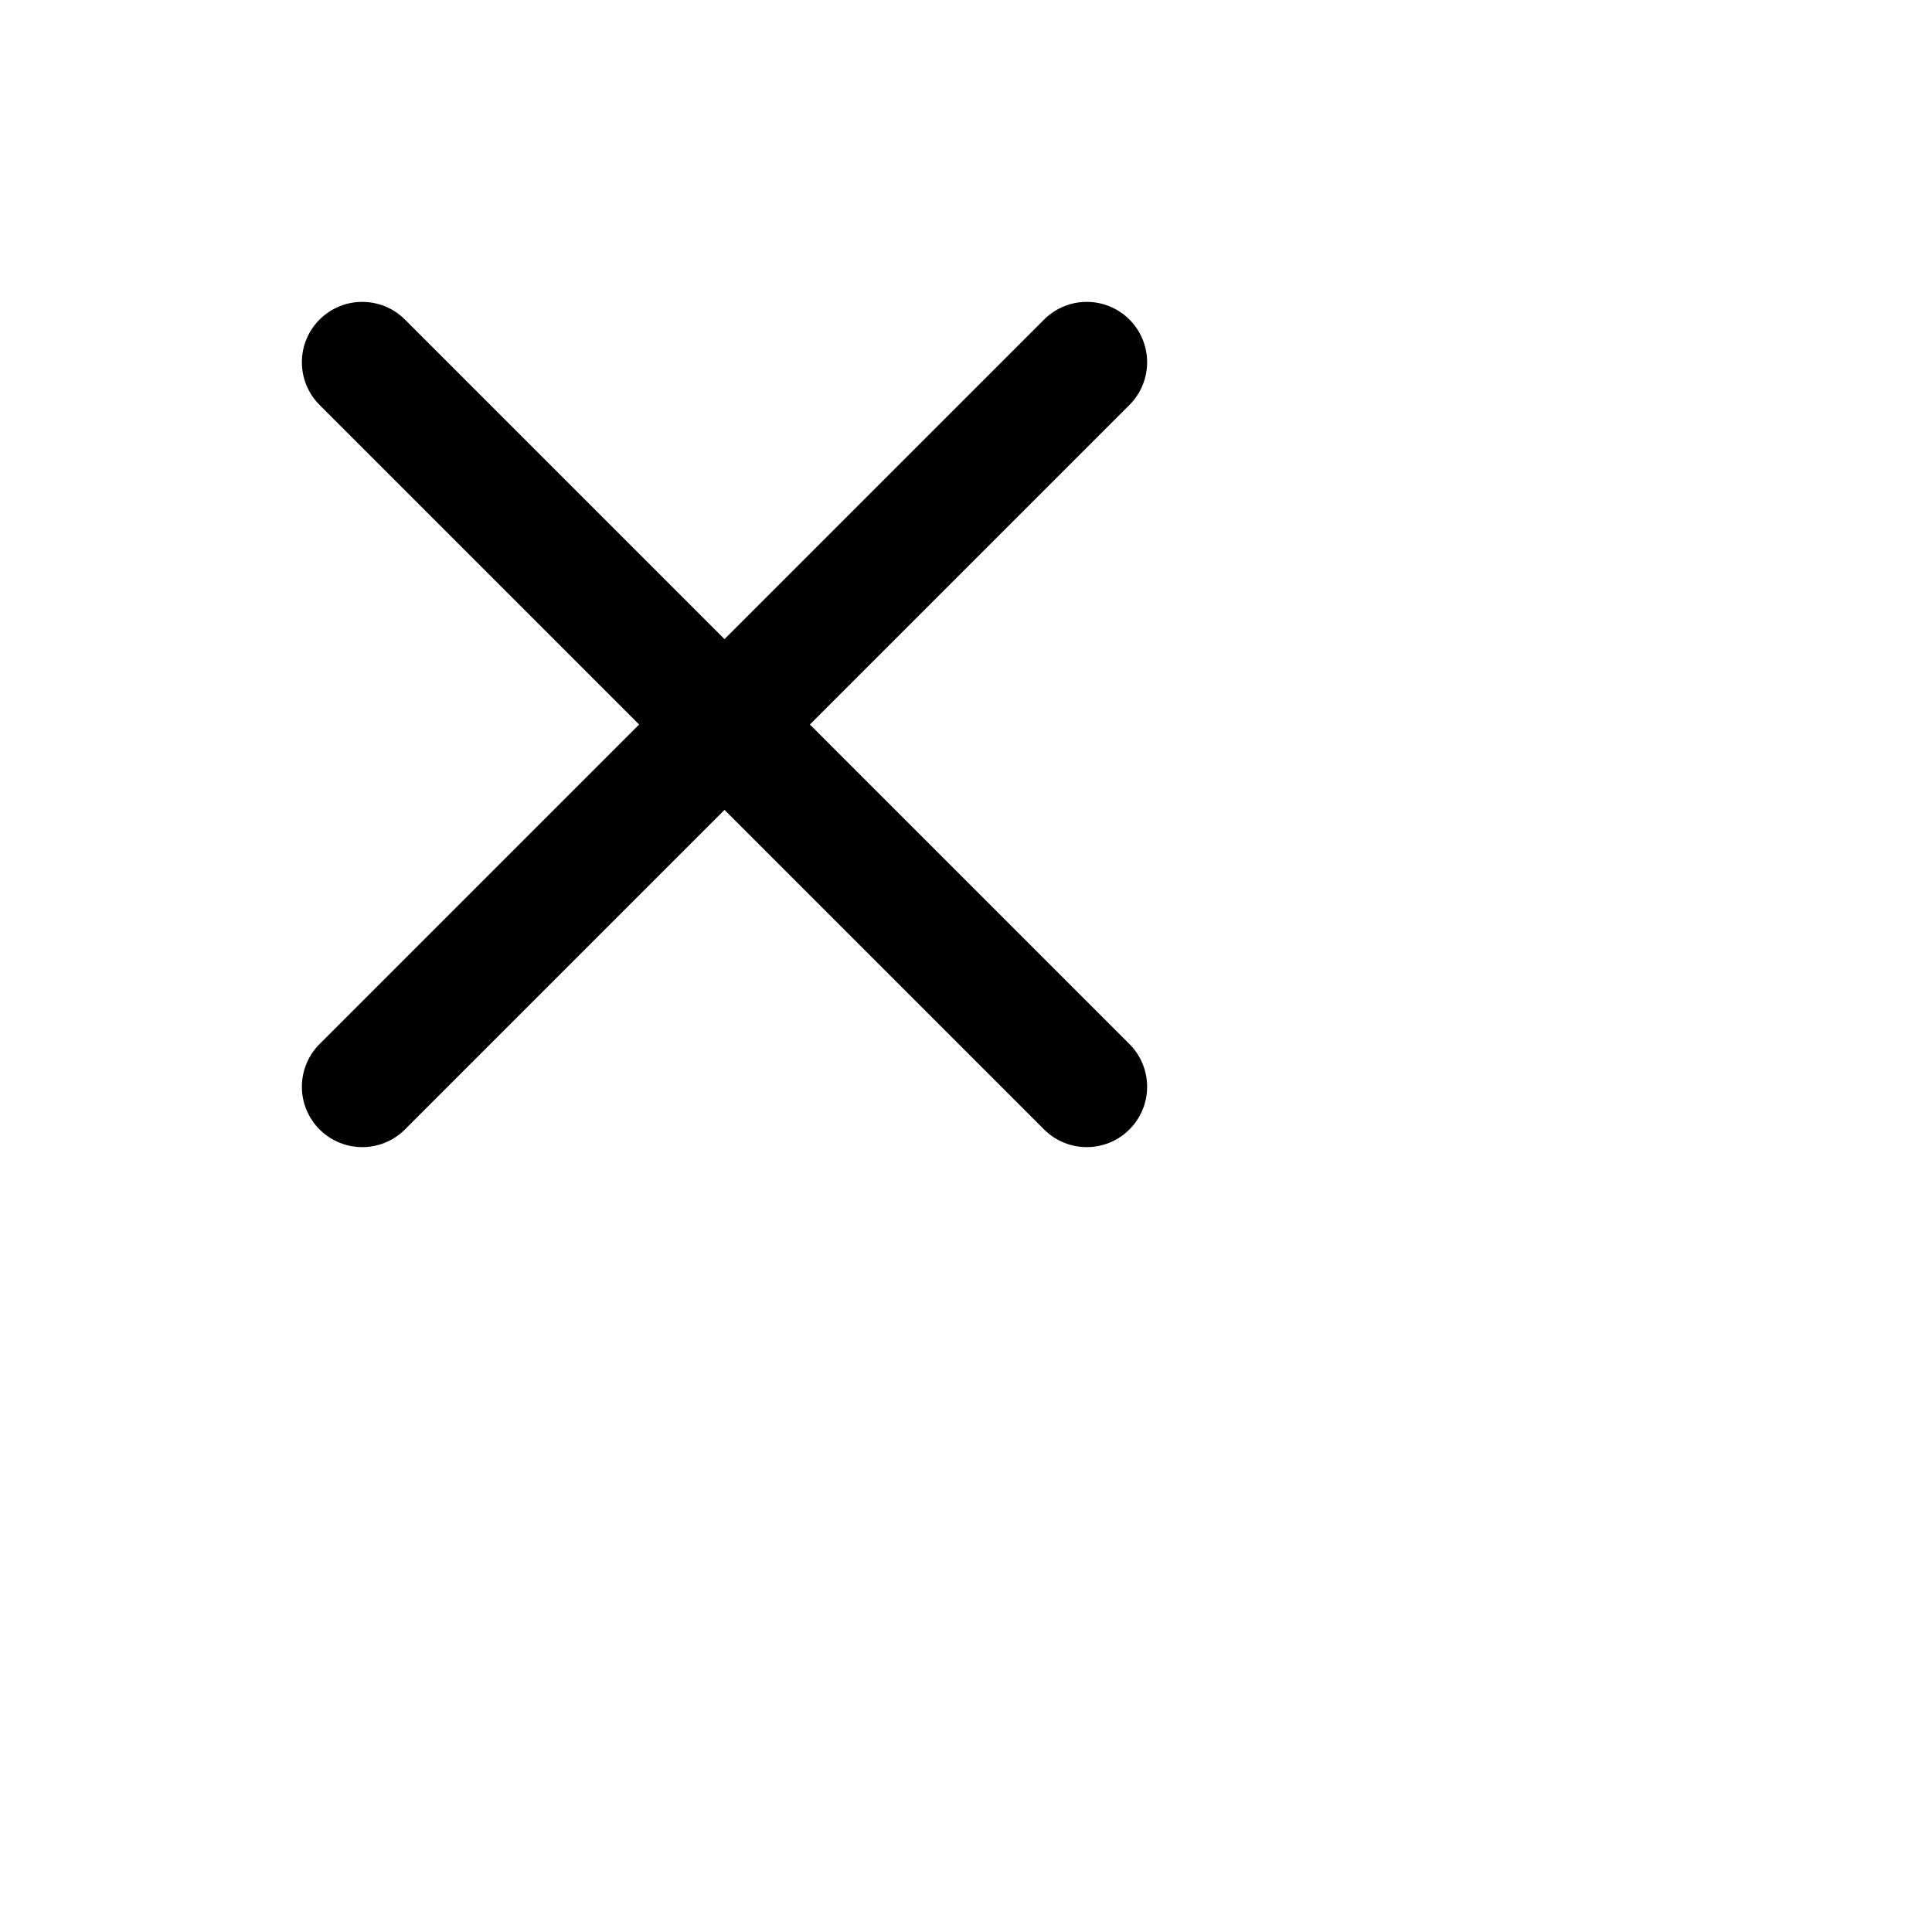
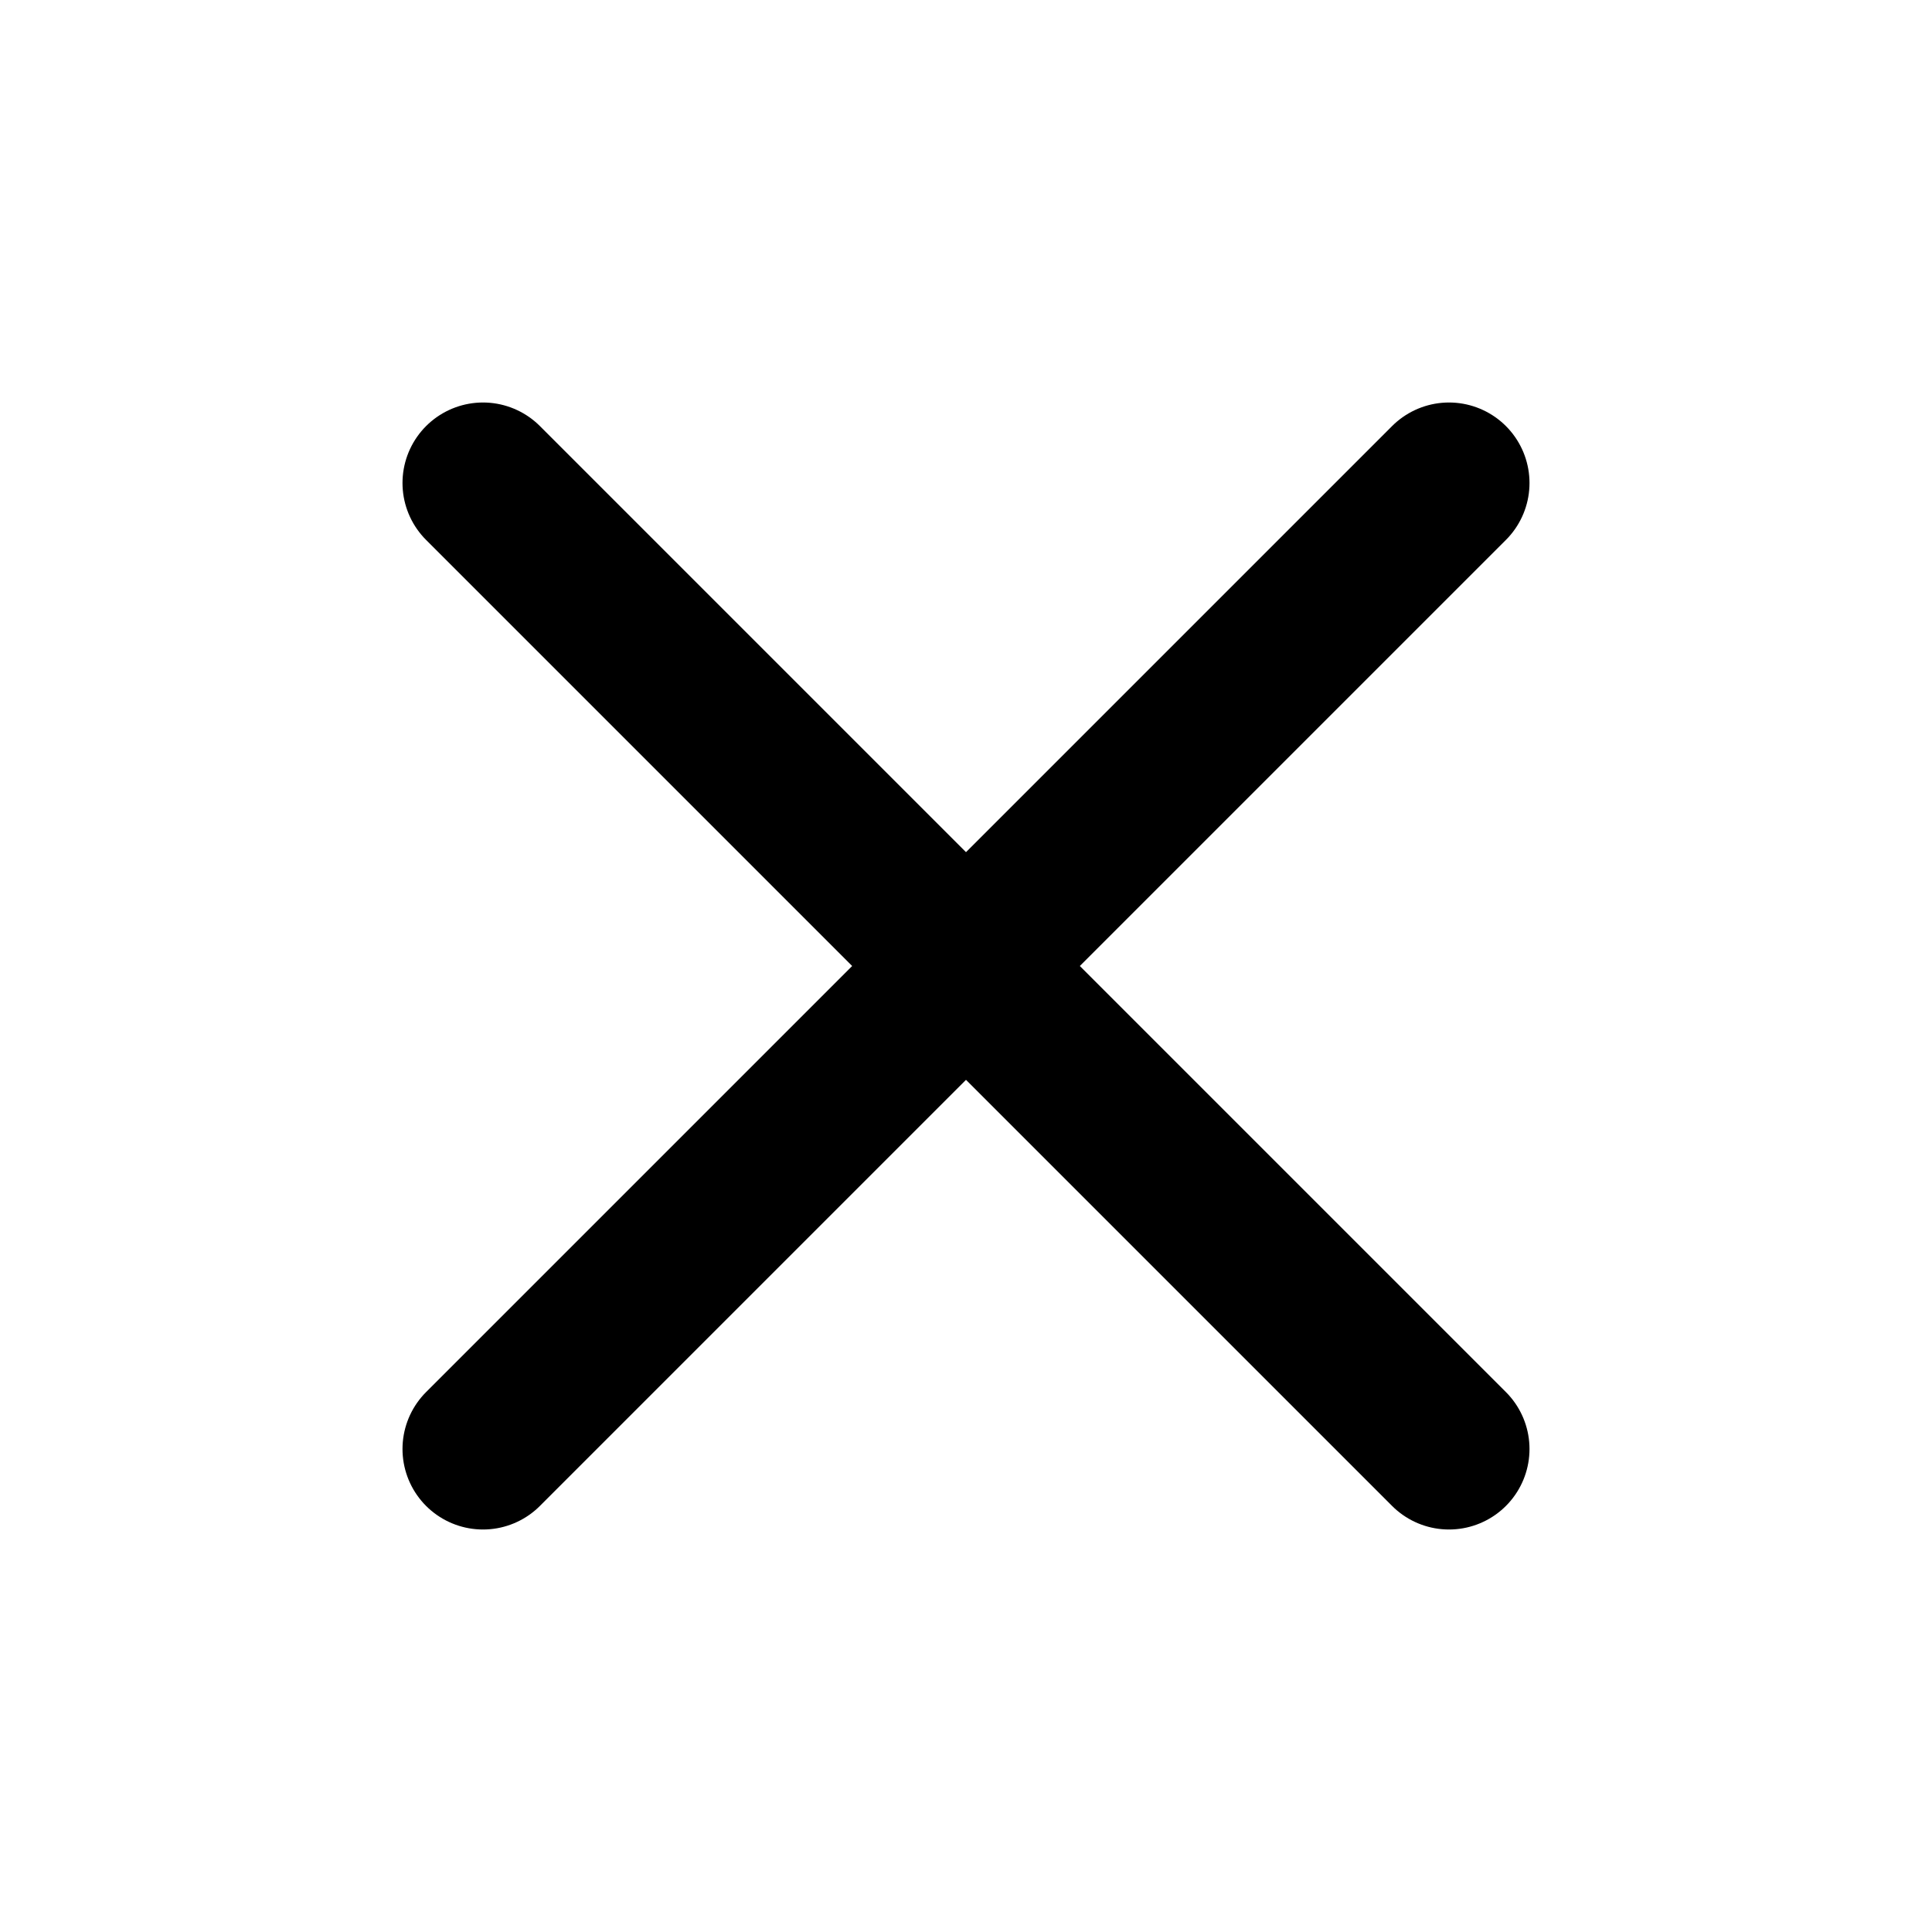
- <svg xmlns="http://www.w3.org/2000/svg" width="32" height="32" viewBox="0 0 32 32" fill="none">
+ <svg xmlns="http://www.w3.org/2000/svg" width="24" height="24" viewBox="0 0 24 24" fill="none">
  <g id="Menu / Close_MD">
    <path id="Vector" d="M18 18L12 12M12 12L6 6M12 12L18 6M12 12L6 18" stroke="#000000" stroke-width="2" stroke-linecap="round" stroke-linejoin="round" />
  </g>
</svg>
